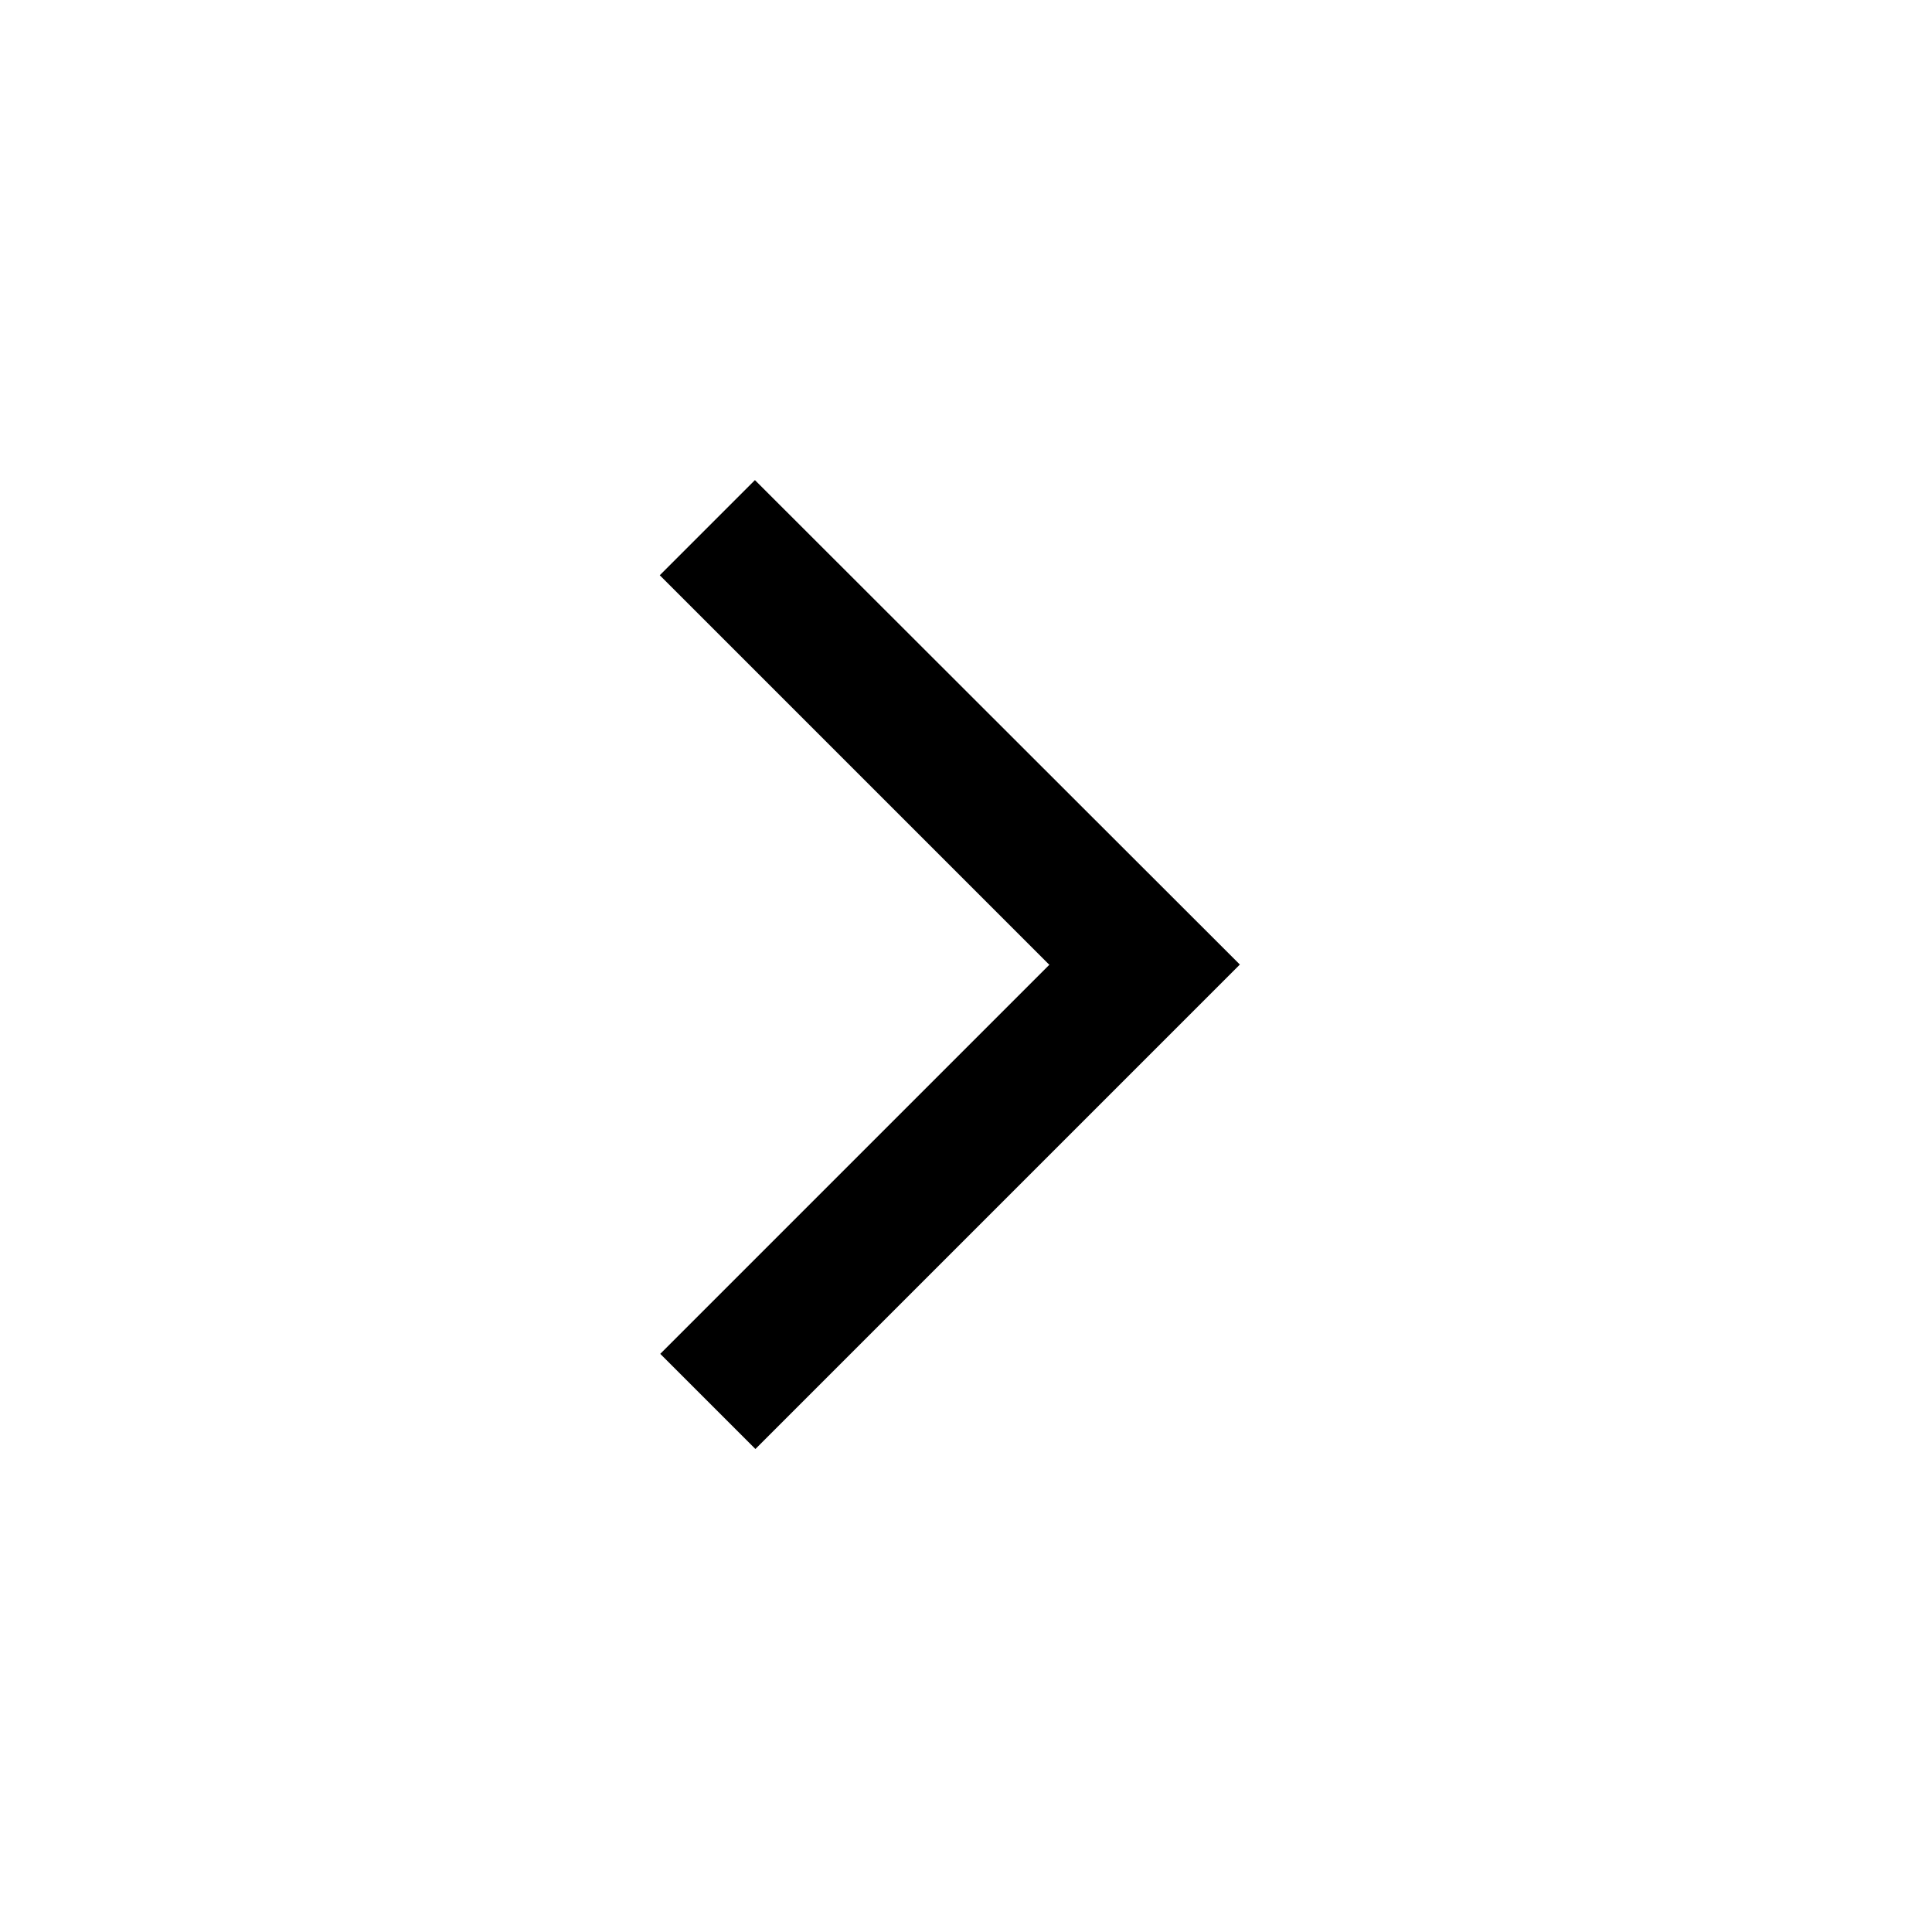
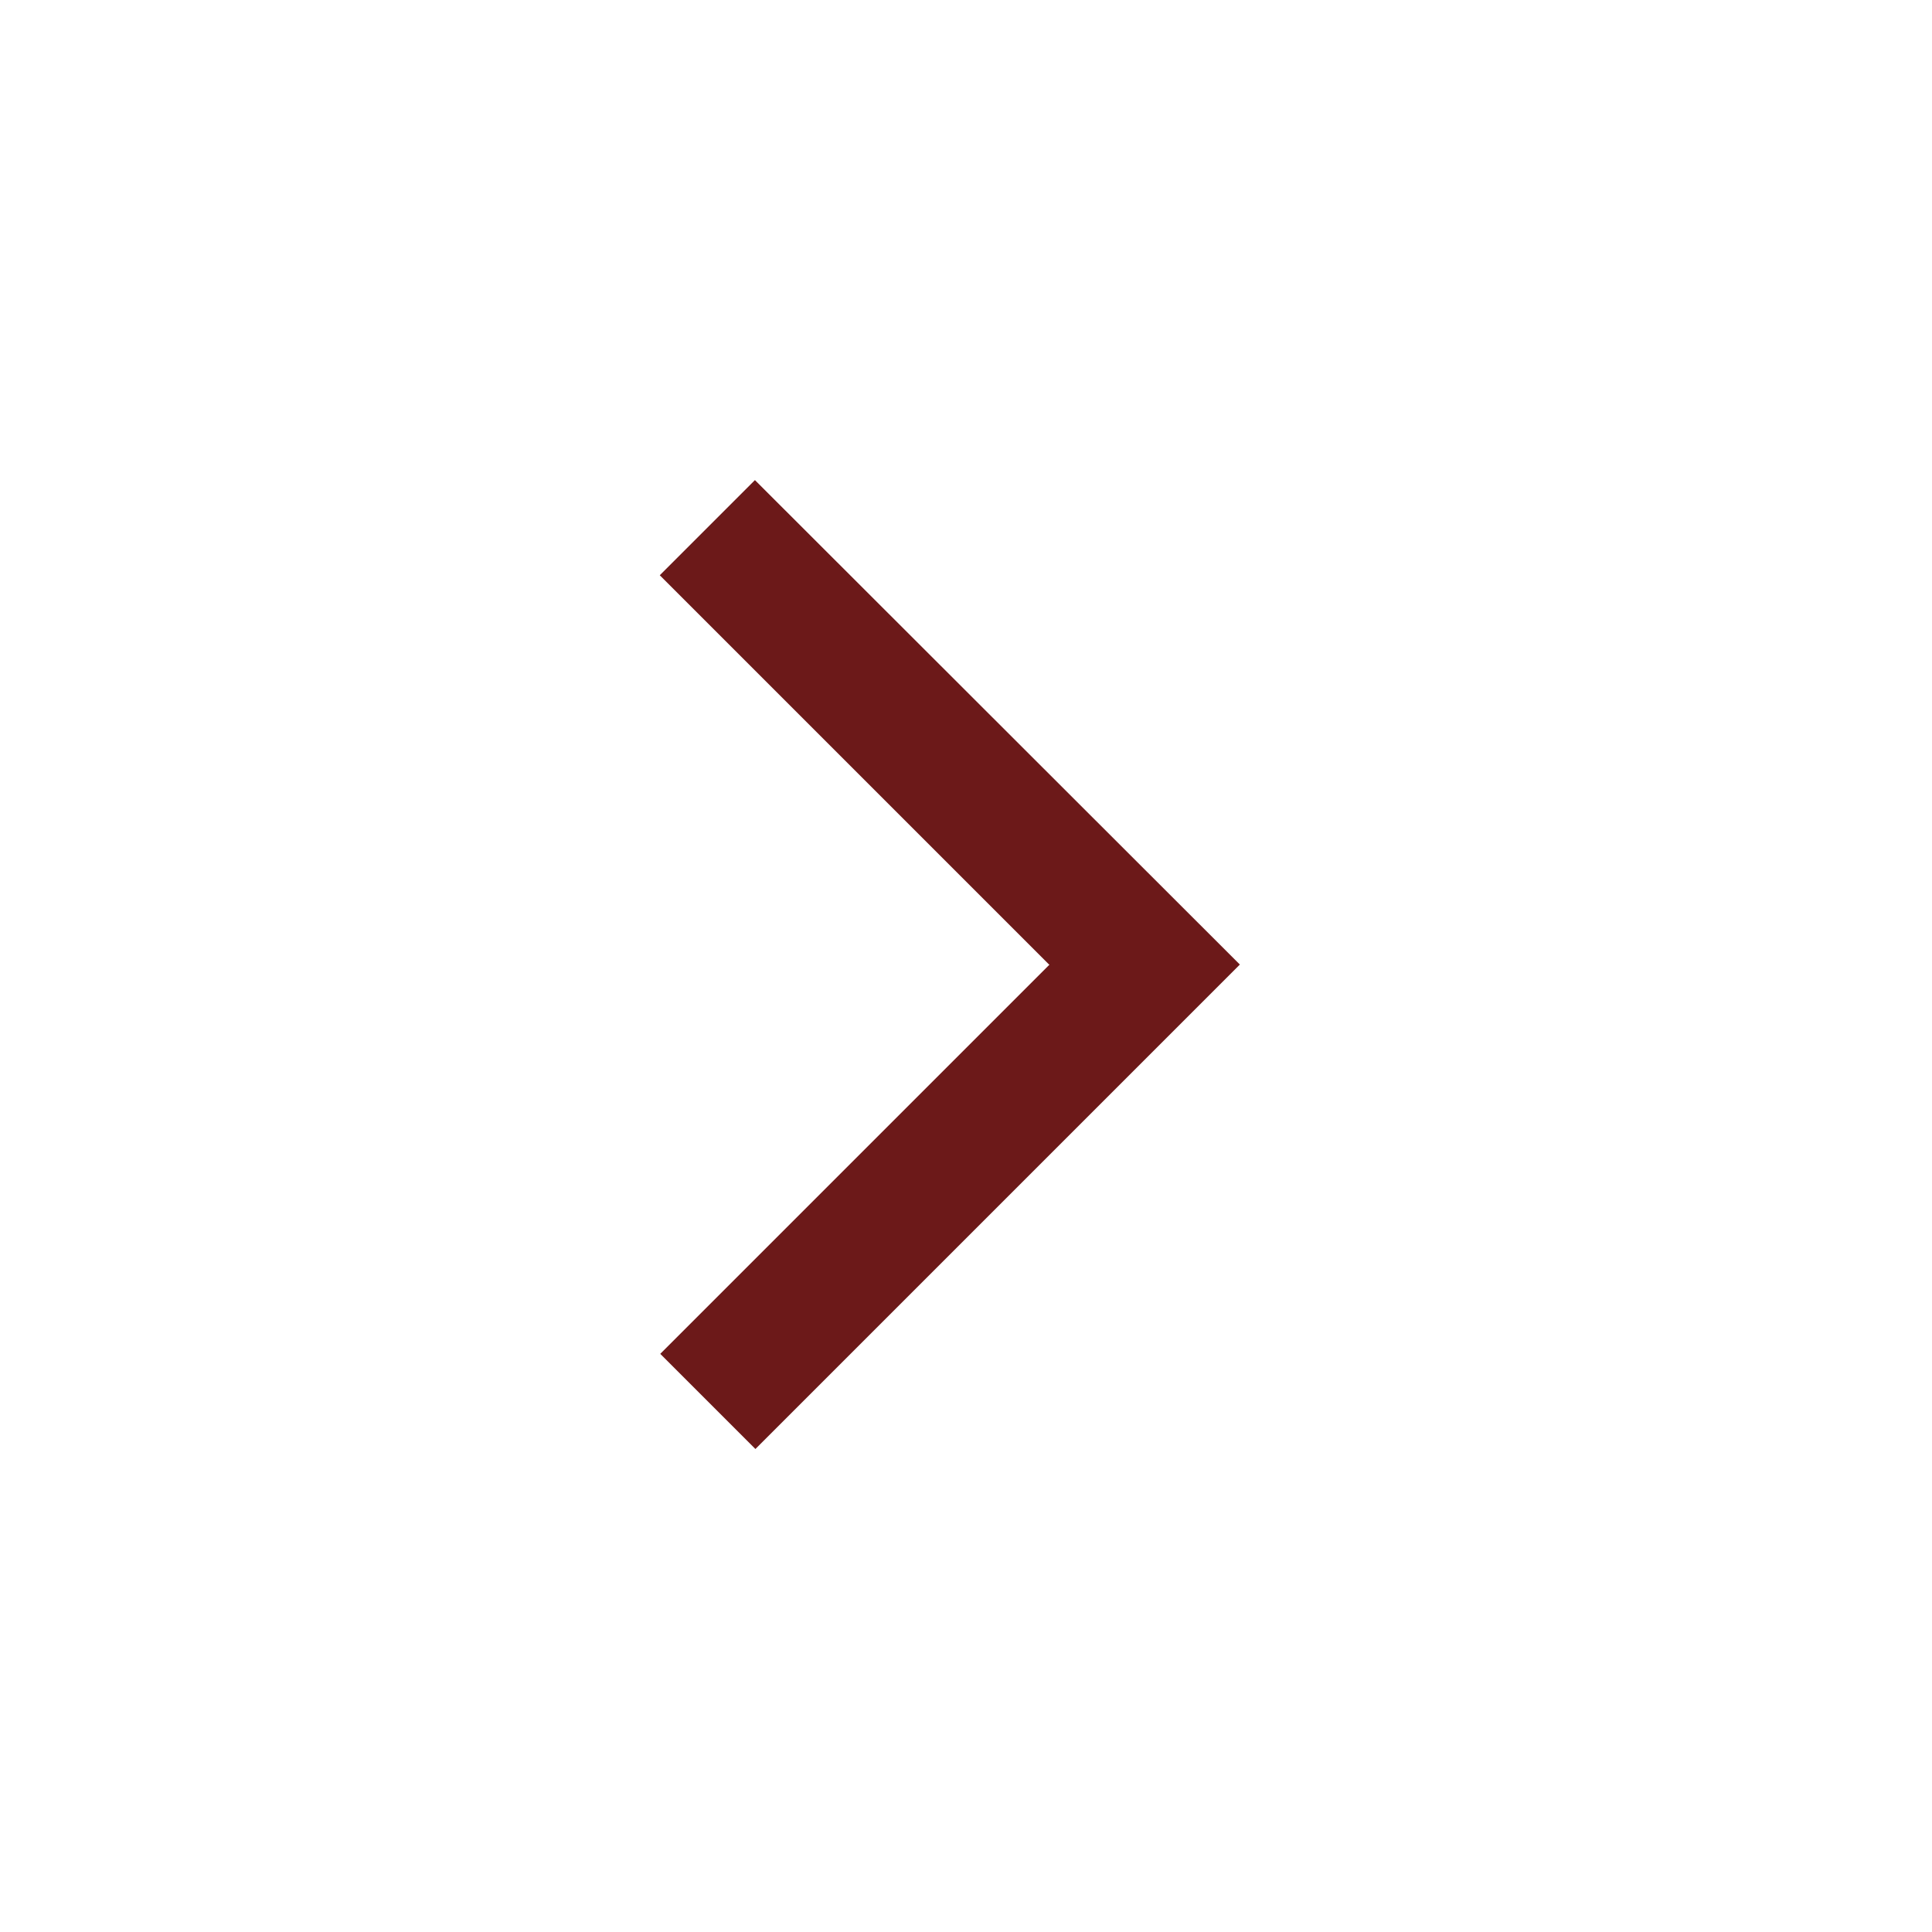
- <svg xmlns="http://www.w3.org/2000/svg" viewBox="0 0 40 40" height="40px" width="40px" fill="#000000">
+ <svg xmlns="http://www.w3.org/2000/svg" viewBox="0 0 40 40" height="40px" width="40px" fill="#6c1919">
  <path d="M21.72,19.97l-8.06-8.06l1.97-1.97L25.67,19.97L15.64,30l-1.97-1.97l8.06-8.06Z" />
</svg>
